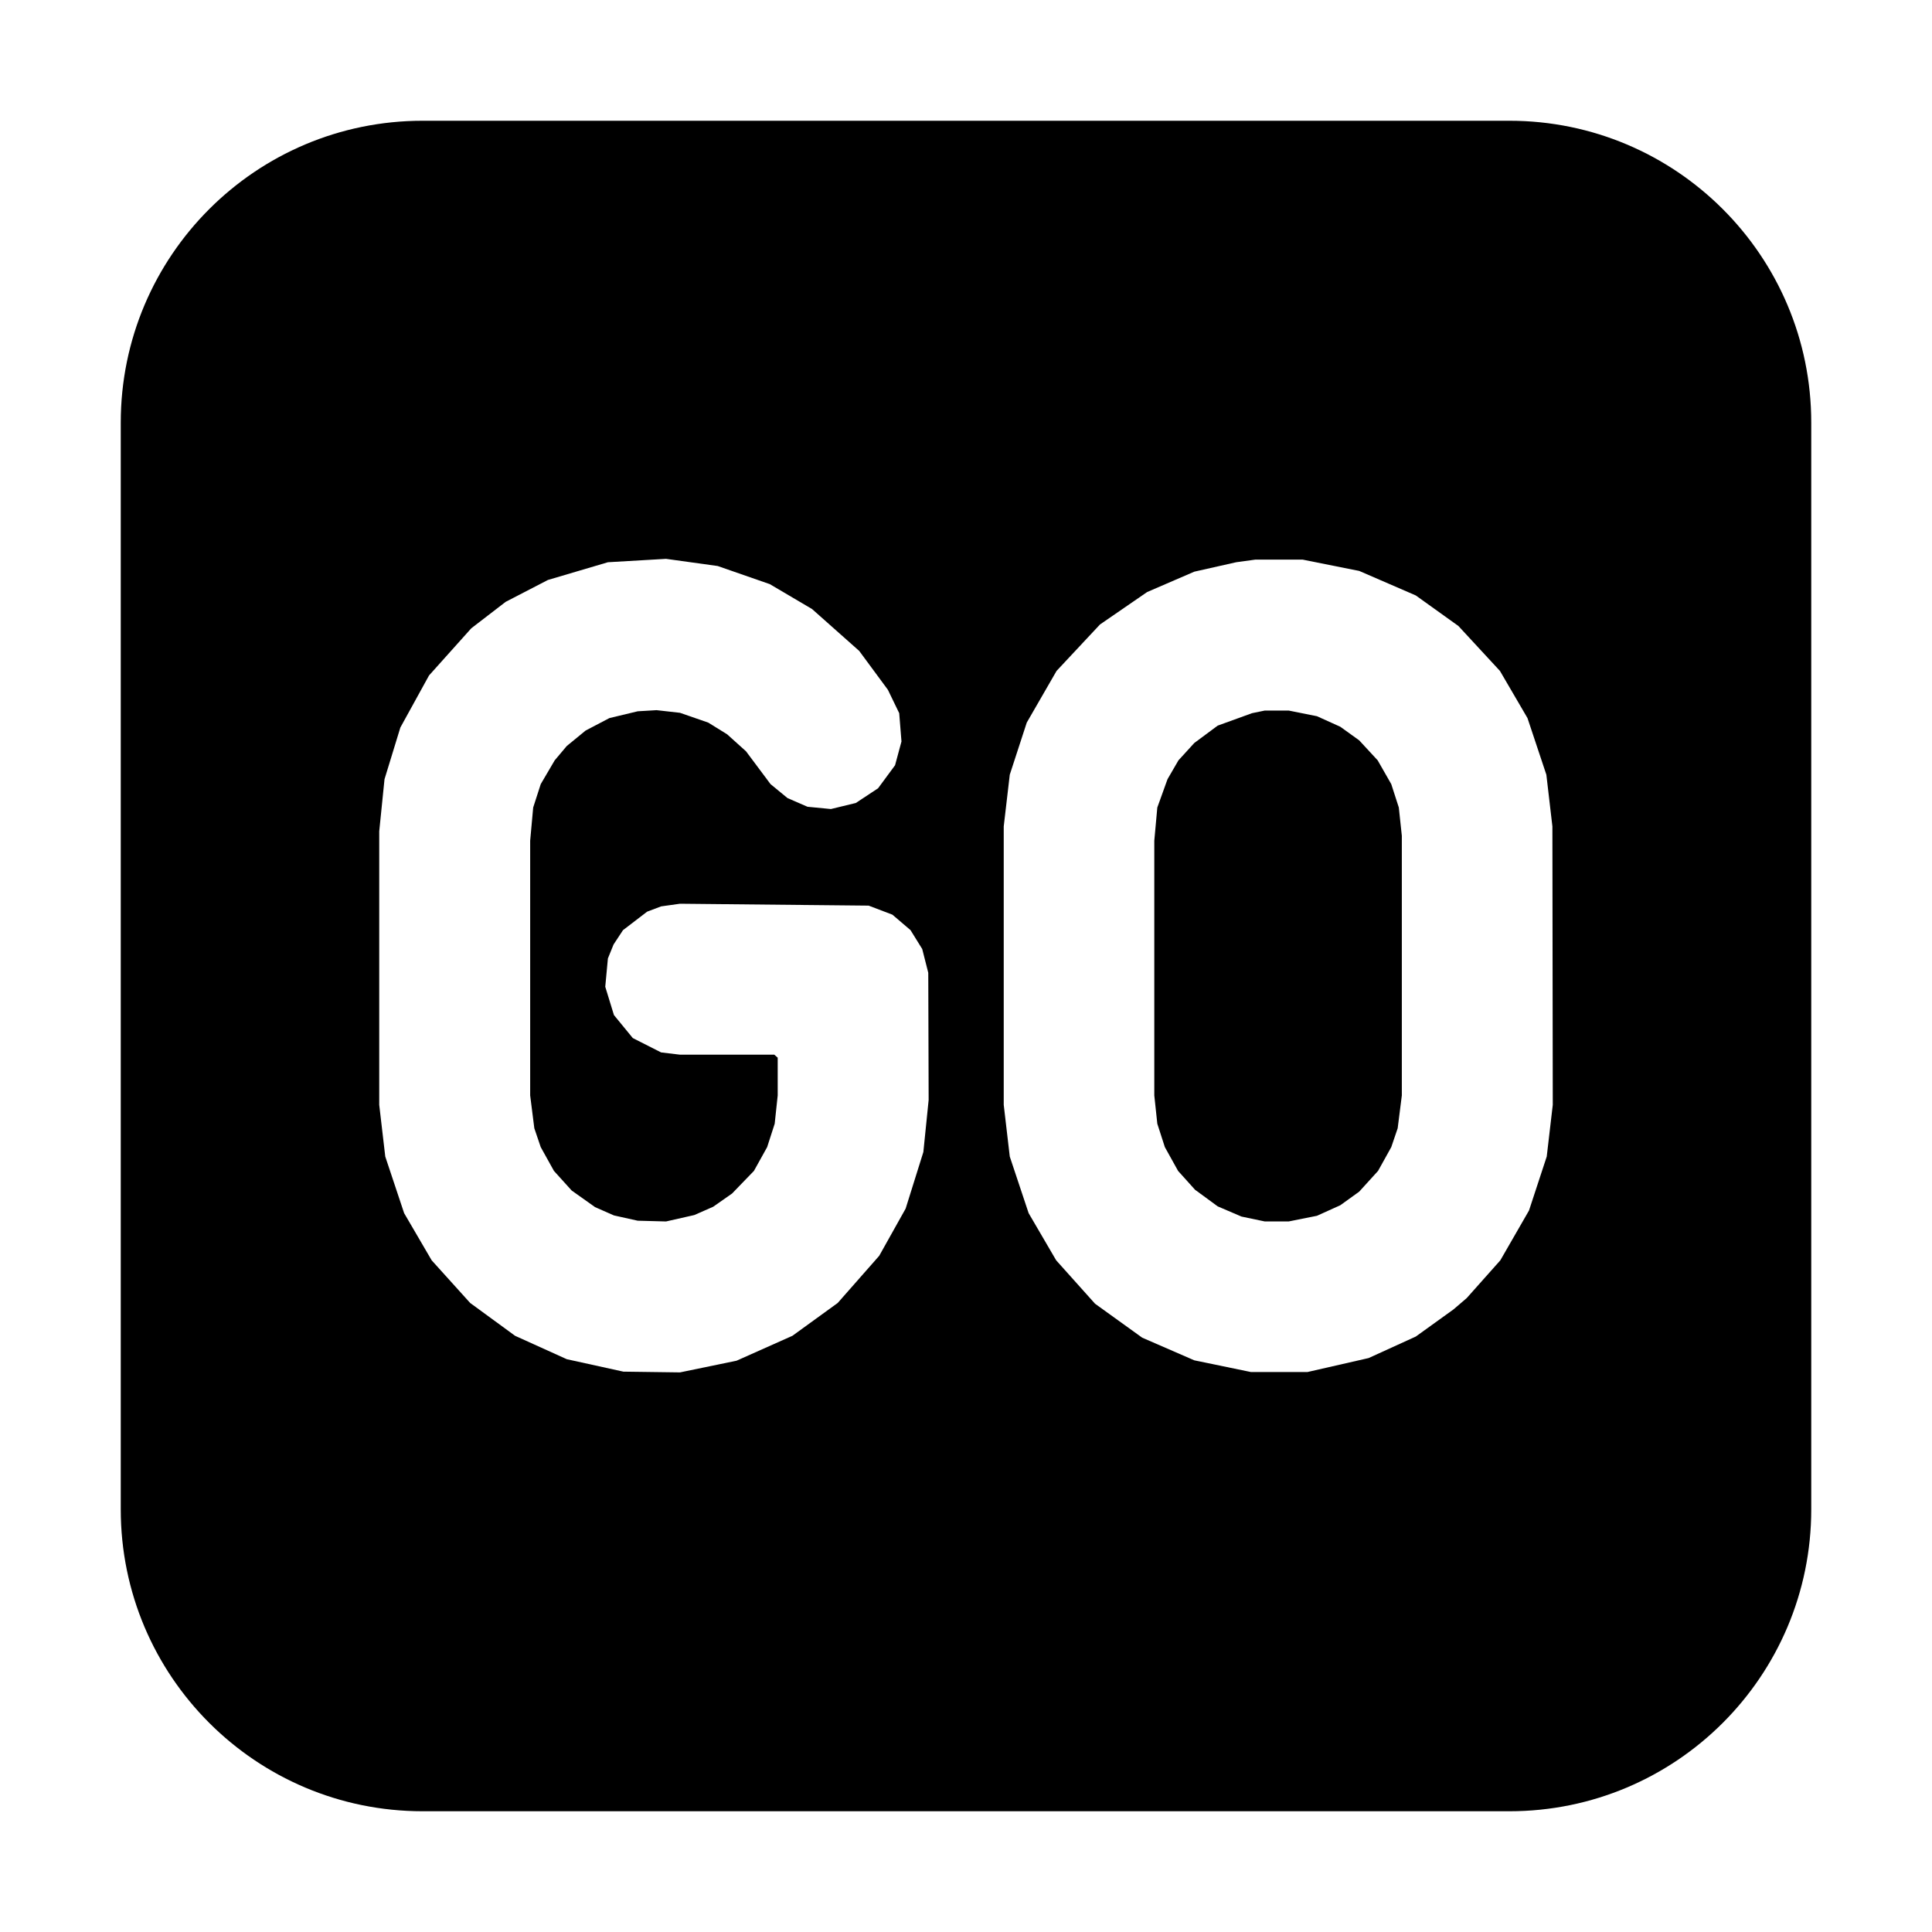
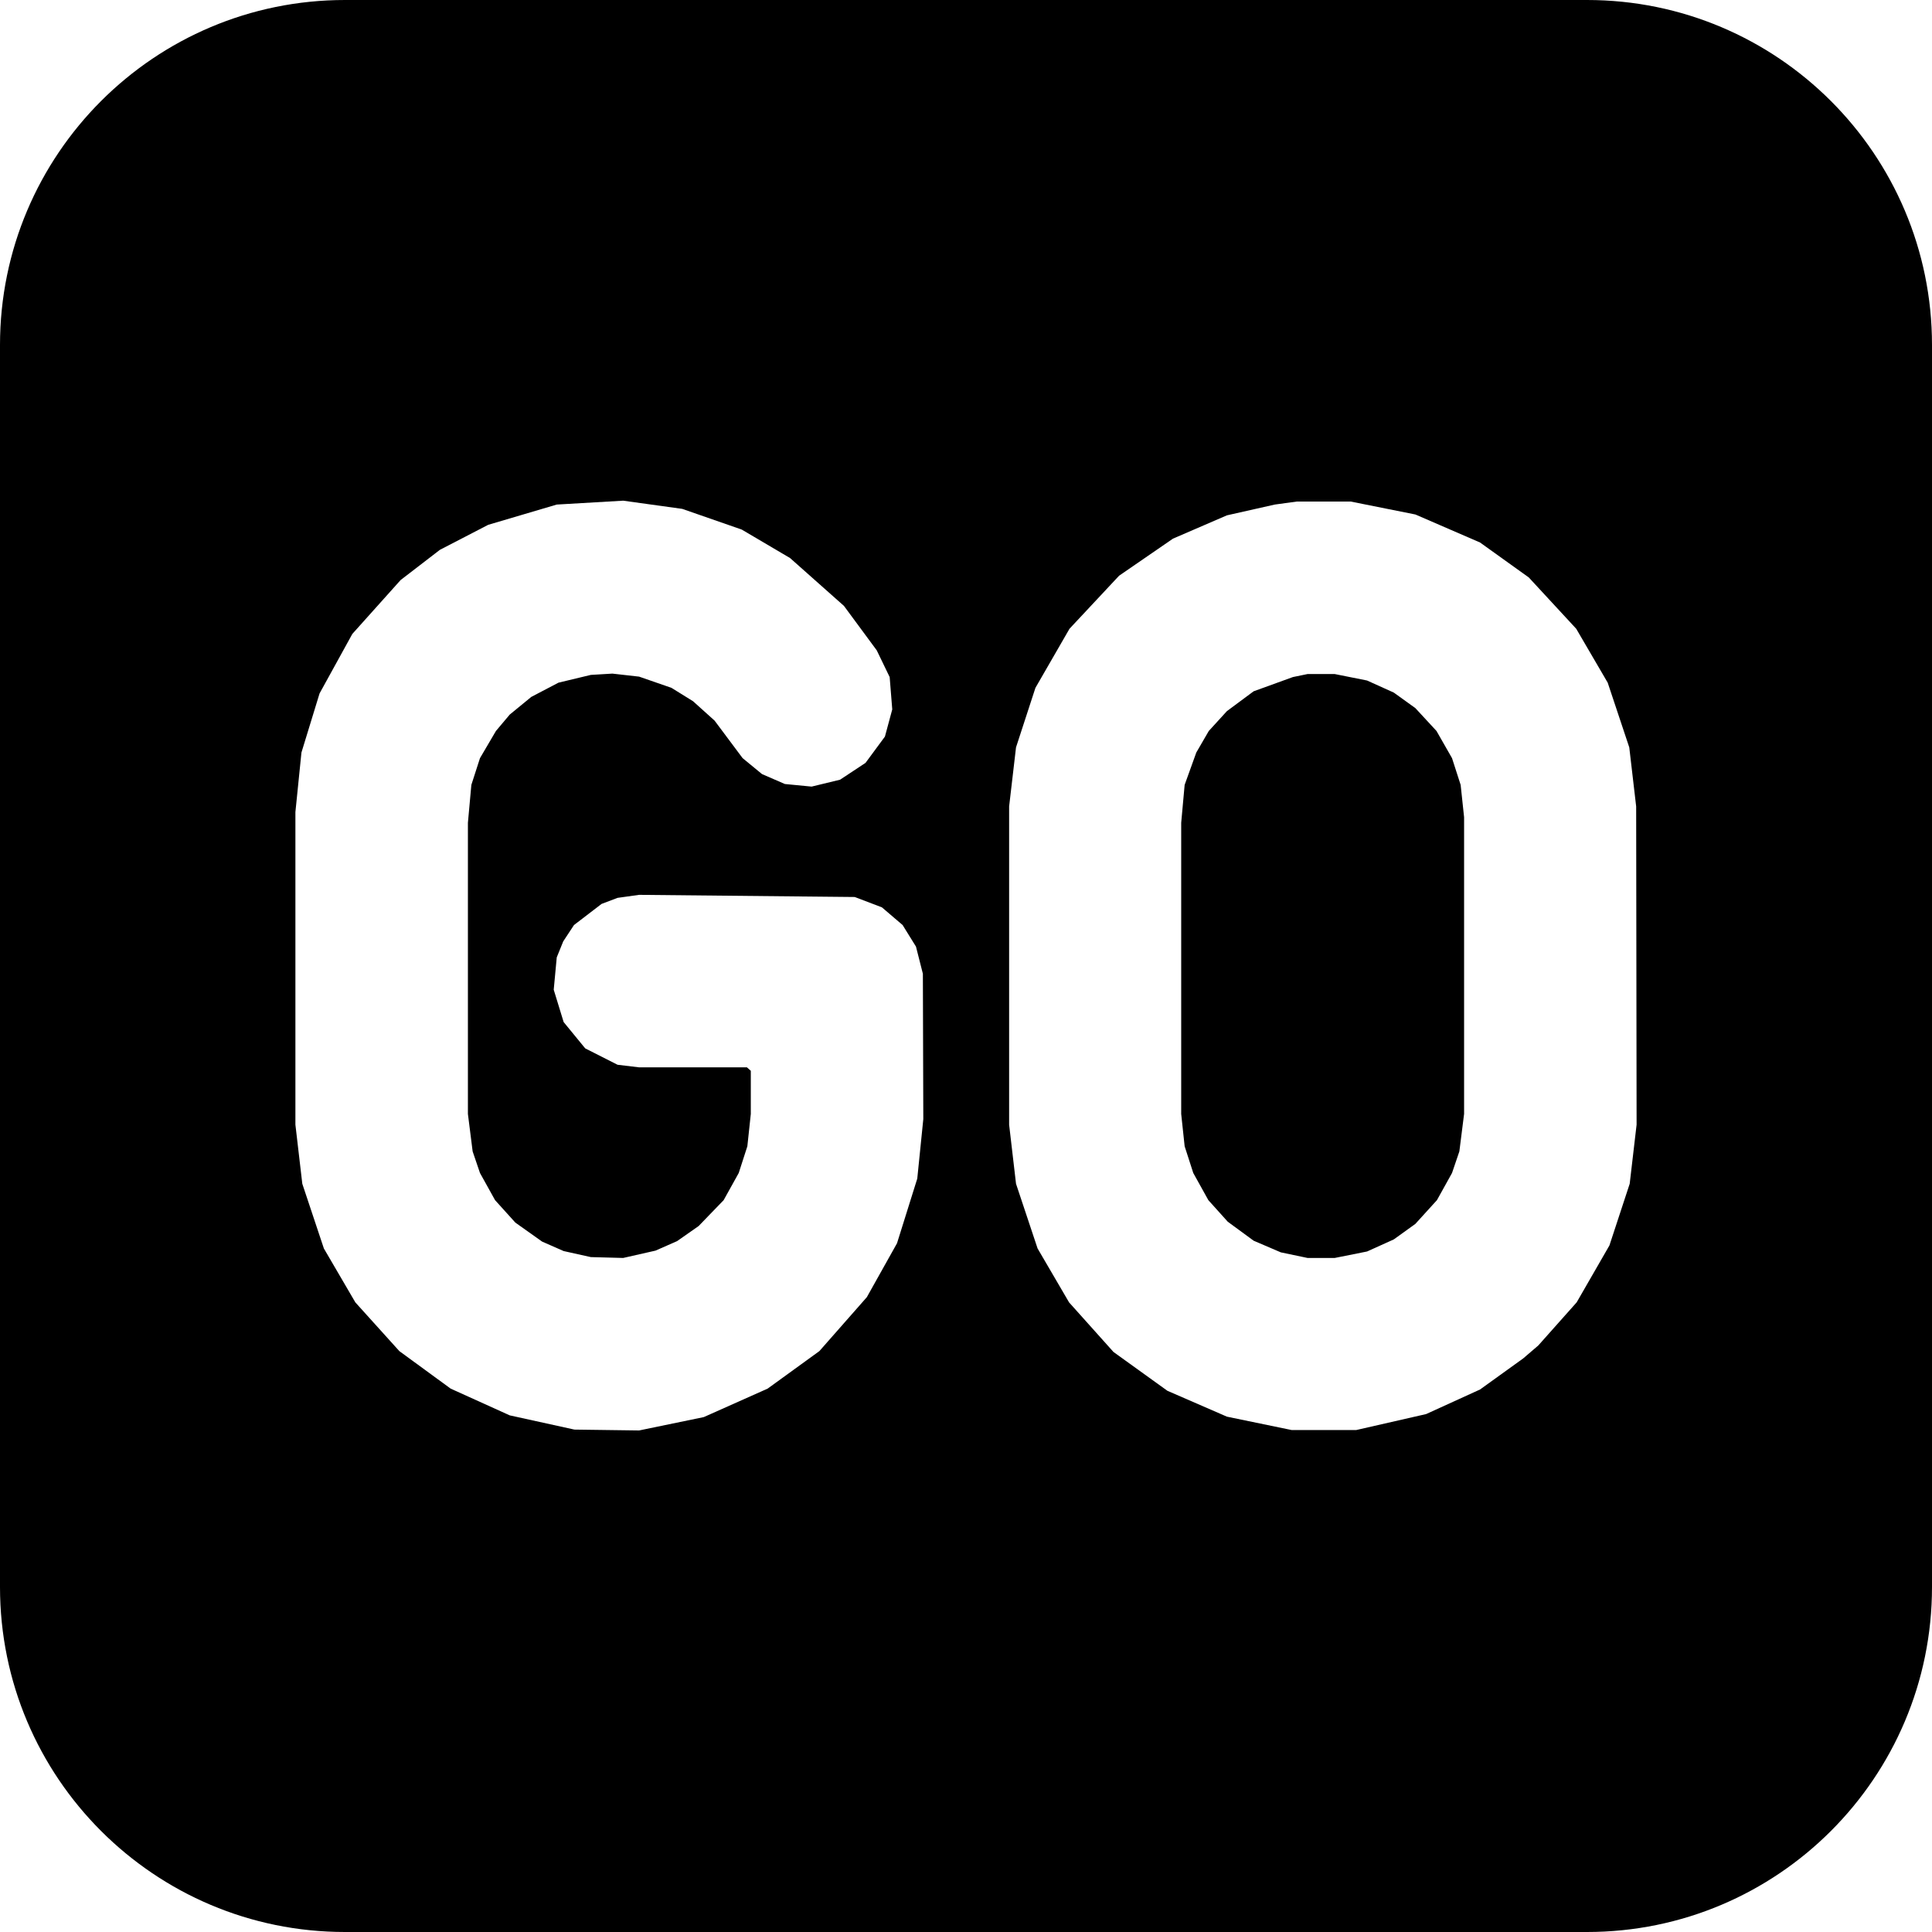
- <svg xmlns="http://www.w3.org/2000/svg" viewBox="0 0 512 512">
-   <path d="M32 112 A80 80 0 0 1 112 32L400 32 A80 80 0 0 1 480 112L480 400 A80 80 0 0 1 400 480L112 480 A80 80 0 0 1 32 400Z M145.2 153.7 L134 159.5 L124.9 166.5 L113.7 179 L106.1 192.8 L101.9 206.5 L100.5 220.3 L100.5 292.8 L102.1 306.5 L107.1 321.5 L114.4 334 L124.6 345.3 L136.5 354 L150.2 360.2 L165.2 363.5 L180.2 363.7 L195.2 360.6 L210 354 L222 345.3 L233 332.8 L240 320.3 L244.7 305.3 L246.1 291.5 L246 257.8 L244.4 251.5 L241.3 246.5 L236.5 242.4 L230.2 240 L180.2 239.5 L175.2 240.2 L171.5 241.6 L165.1 246.5 L162.6 250.3 L161.1 254 L160.4 261.5 L162.7 269 L167.7 275.1 L175.2 278.9 L180.2 279.5 L205.2 279.5 L206.1 280.3 L206.1 290.3 L205.3 297.8 L203.3 304 L199.8 310.3 L194 316.3 L189 319.8 L184 322 L176.5 323.7 L169 323.5 L162.7 322.1 L157.7 319.9 L151.5 315.5 L146.8 310.3 L143.3 304 L141.6 299 L140.5 290.3 L140.5 222.8 L141.3 214 L143.3 207.8 L147 201.5 L150.2 197.7 L155.2 193.6 L161.5 190.3 L169 188.5 L174 188.2 L180.2 188.9 L187.7 191.5 L192.7 194.6 L197.7 199.1 L204.2 207.8 L208.7 211.5 L214 213.8 L220.2 214.4 L226.8 212.8 L232.7 208.9 L237.2 202.8 L238.9 196.5 L238.3 189 L235.3 182.8 L227.7 172.5 L215.2 161.4 L204 154.8 L190.2 150 L176.5 148.1 L161.1 149Z M316.5 151.5 L304 156.9 L291.5 165.5 L280 177.8 L272.1 191.5 L267.6 205.3 L266 219 L266 292.8 L267.6 306.5 L272.6 321.5 L279.9 334 L290.2 345.5 L302.7 354.5 L316.5 360.5 L331.5 363.6 L346.5 363.6 L362.7 359.9 L375.2 354.2 L385.2 347 L388.7 344 L397.6 334 L405.2 320.8 L409.9 306.5 L411.5 292.8 L411.4 219 L409.8 205.3 L404.8 190.3 L397.5 177.8 L386.5 165.9 L375.2 157.8 L360.2 151.3 L345.2 148.3 L332.7 148.3 L327.6 149Z M331.8 189 L335.2 188.3 L341.5 188.3 L349 189.8 L355.2 192.6 L360.2 196.2 L365.1 201.5 L368.7 207.8 L370.7 214 L371.5 221.5 L371.5 290.3 L370.4 299 L368.7 304 L365.2 310.3 L360.2 315.8 L355.2 319.4 L349 322.2 L341.5 323.7 L335.2 323.7 L329 322.4 L322.7 319.7 L316.7 315.3 L312.2 310.3 L308.7 304 L306.7 297.8 L305.9 290.3 L305.9 222.8 L306.7 214 L309.4 206.5 L312.3 201.5 L316.5 196.9 L322.7 192.3Z" />
+ <svg xmlns="http://www.w3.org/2000/svg" viewBox="32 32 448 448">
+   <path d="M32 112A80 80 0 0 1 112 32L400 32A80 80 0 0 1 480 112L480 400A80 80 0 0 1 400 480L112 480A80 80 0 0 1 32 400ZM145.2 153.7L134 159.5L124.9 166.5L113.7 179L106.1 192.8L101.9 206.5L100.5 220.3L100.5 292.8L102.1 306.5L107.1 321.5L114.4 334L124.6 345.3L136.5 354L150.2 360.2L165.2 363.5L180.2 363.7L195.2 360.6L210 354L222 345.3L233 332.8L240 320.3L244.7 305.3L246.1 291.5L246 257.8L244.4 251.5L241.3 246.5L236.5 242.4L230.2 240L180.2 239.5L175.2 240.2L171.5 241.6L165.1 246.5L162.6 250.3L161.1 254L160.4 261.5L162.7 269L167.7 275.1L175.2 278.9L180.2 279.5L205.2 279.5L206.1 280.3L206.1 290.3L205.3 297.8L203.3 304L199.8 310.3L194 316.3L189 319.8L184 322L176.5 323.7L169 323.5L162.7 322.1L157.7 319.9L151.5 315.5L146.8 310.3L143.3 304L141.6 299L140.5 290.3L140.5 222.8L141.3 214L143.3 207.8L147 201.5L150.2 197.7L155.2 193.6L161.5 190.3L169 188.5L174 188.2L180.2 188.9L187.7 191.5L192.7 194.6L197.7 199.1L204.2 207.8L208.7 211.5L214 213.8L220.2 214.4L226.8 212.8L232.7 208.9L237.2 202.8L238.9 196.5L238.3 189L235.3 182.8L227.7 172.5L215.2 161.4L204 154.8L190.2 150L176.5 148.1L161.1 149ZM316.5 151.5L304 156.9L291.5 165.5L280 177.8L272.1 191.5L267.6 205.3L266 219L266 292.8L267.6 306.5L272.6 321.5L279.9 334L290.2 345.5L302.7 354.5L316.5 360.5L331.5 363.6L346.5 363.6L362.7 359.9L375.2 354.2L385.2 347L388.7 344L397.6 334L405.2 320.8L409.9 306.5L411.5 292.8L411.4 219L409.8 205.3L404.8 190.3L397.5 177.8L386.5 165.9L375.2 157.8L360.2 151.3L345.2 148.3L332.7 148.3L327.6 149ZM331.8 189L335.2 188.3L341.5 188.3L349 189.8L355.2 192.6L360.2 196.2L365.1 201.5L368.7 207.8L370.7 214L371.5 221.5L371.5 290.3L370.4 299L368.7 304L365.2 310.3L360.2 315.8L355.2 319.4L349 322.2L341.5 323.7L335.2 323.7L329 322.4L322.7 319.7L316.7 315.3L312.2 310.3L308.7 304L306.7 297.8L305.9 290.3L305.9 222.8L306.7 214L309.4 206.5L312.3 201.5L316.5 196.9L322.7 192.3Z" />
</svg>
